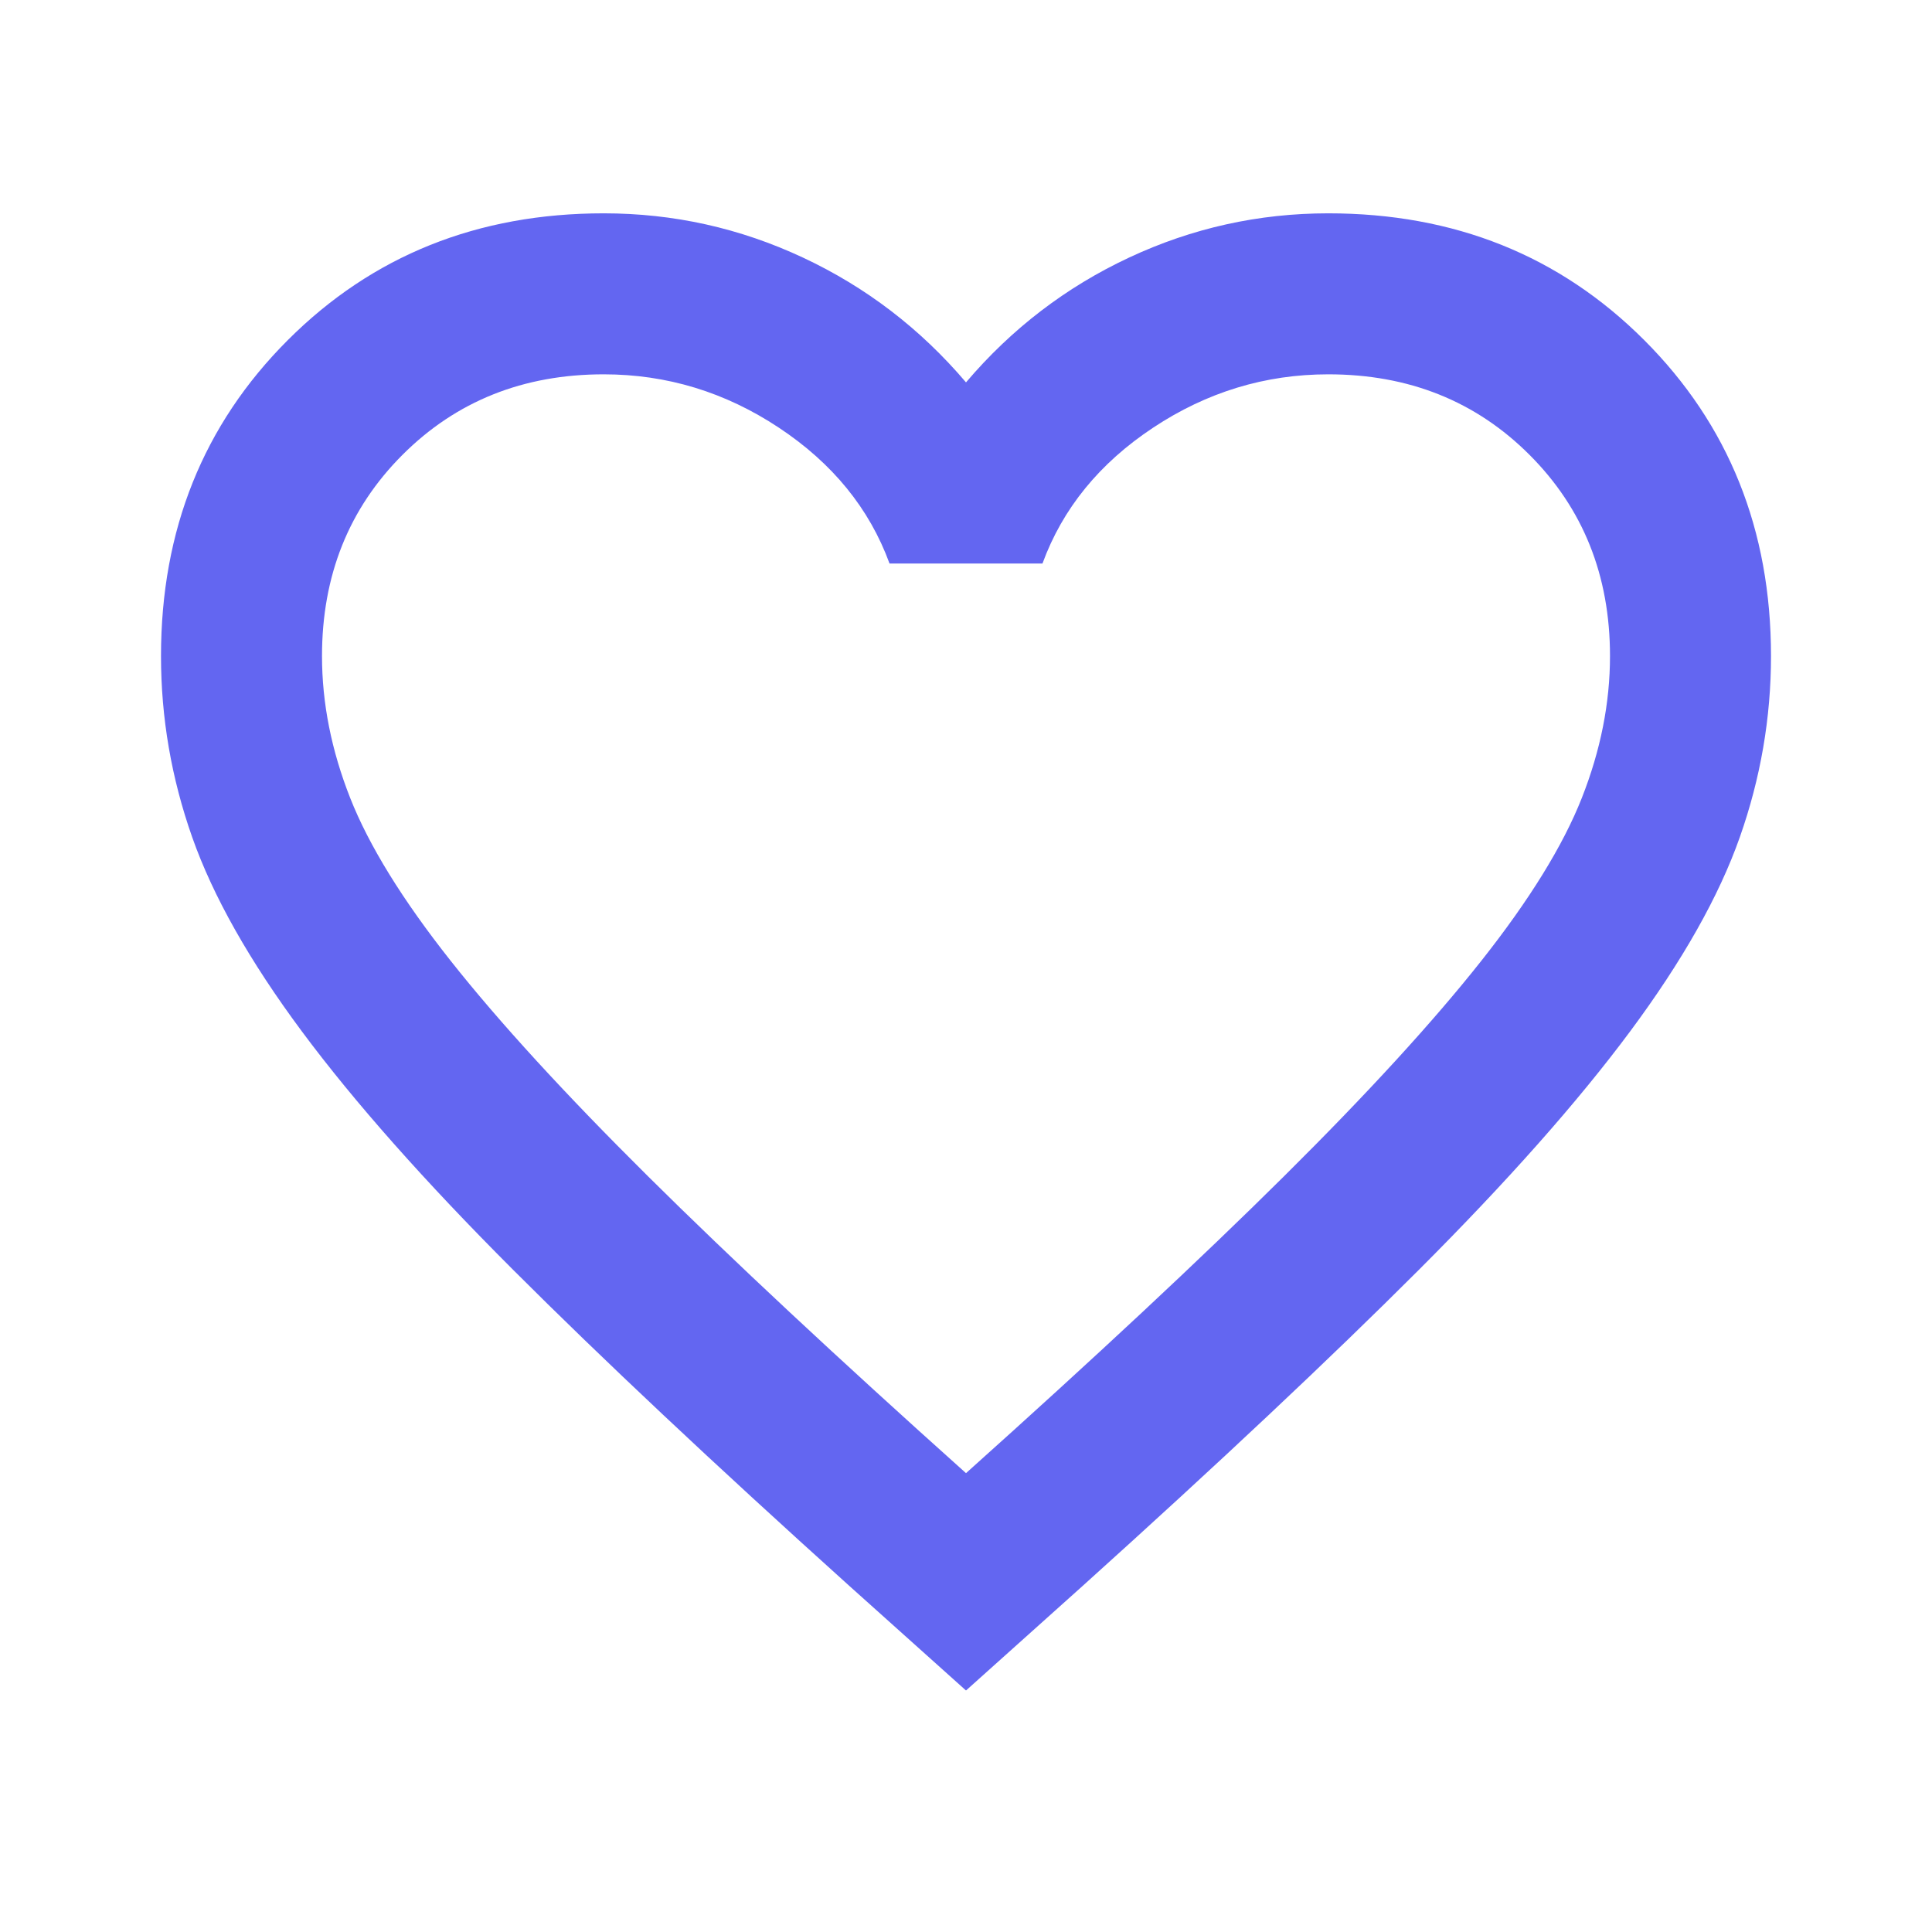
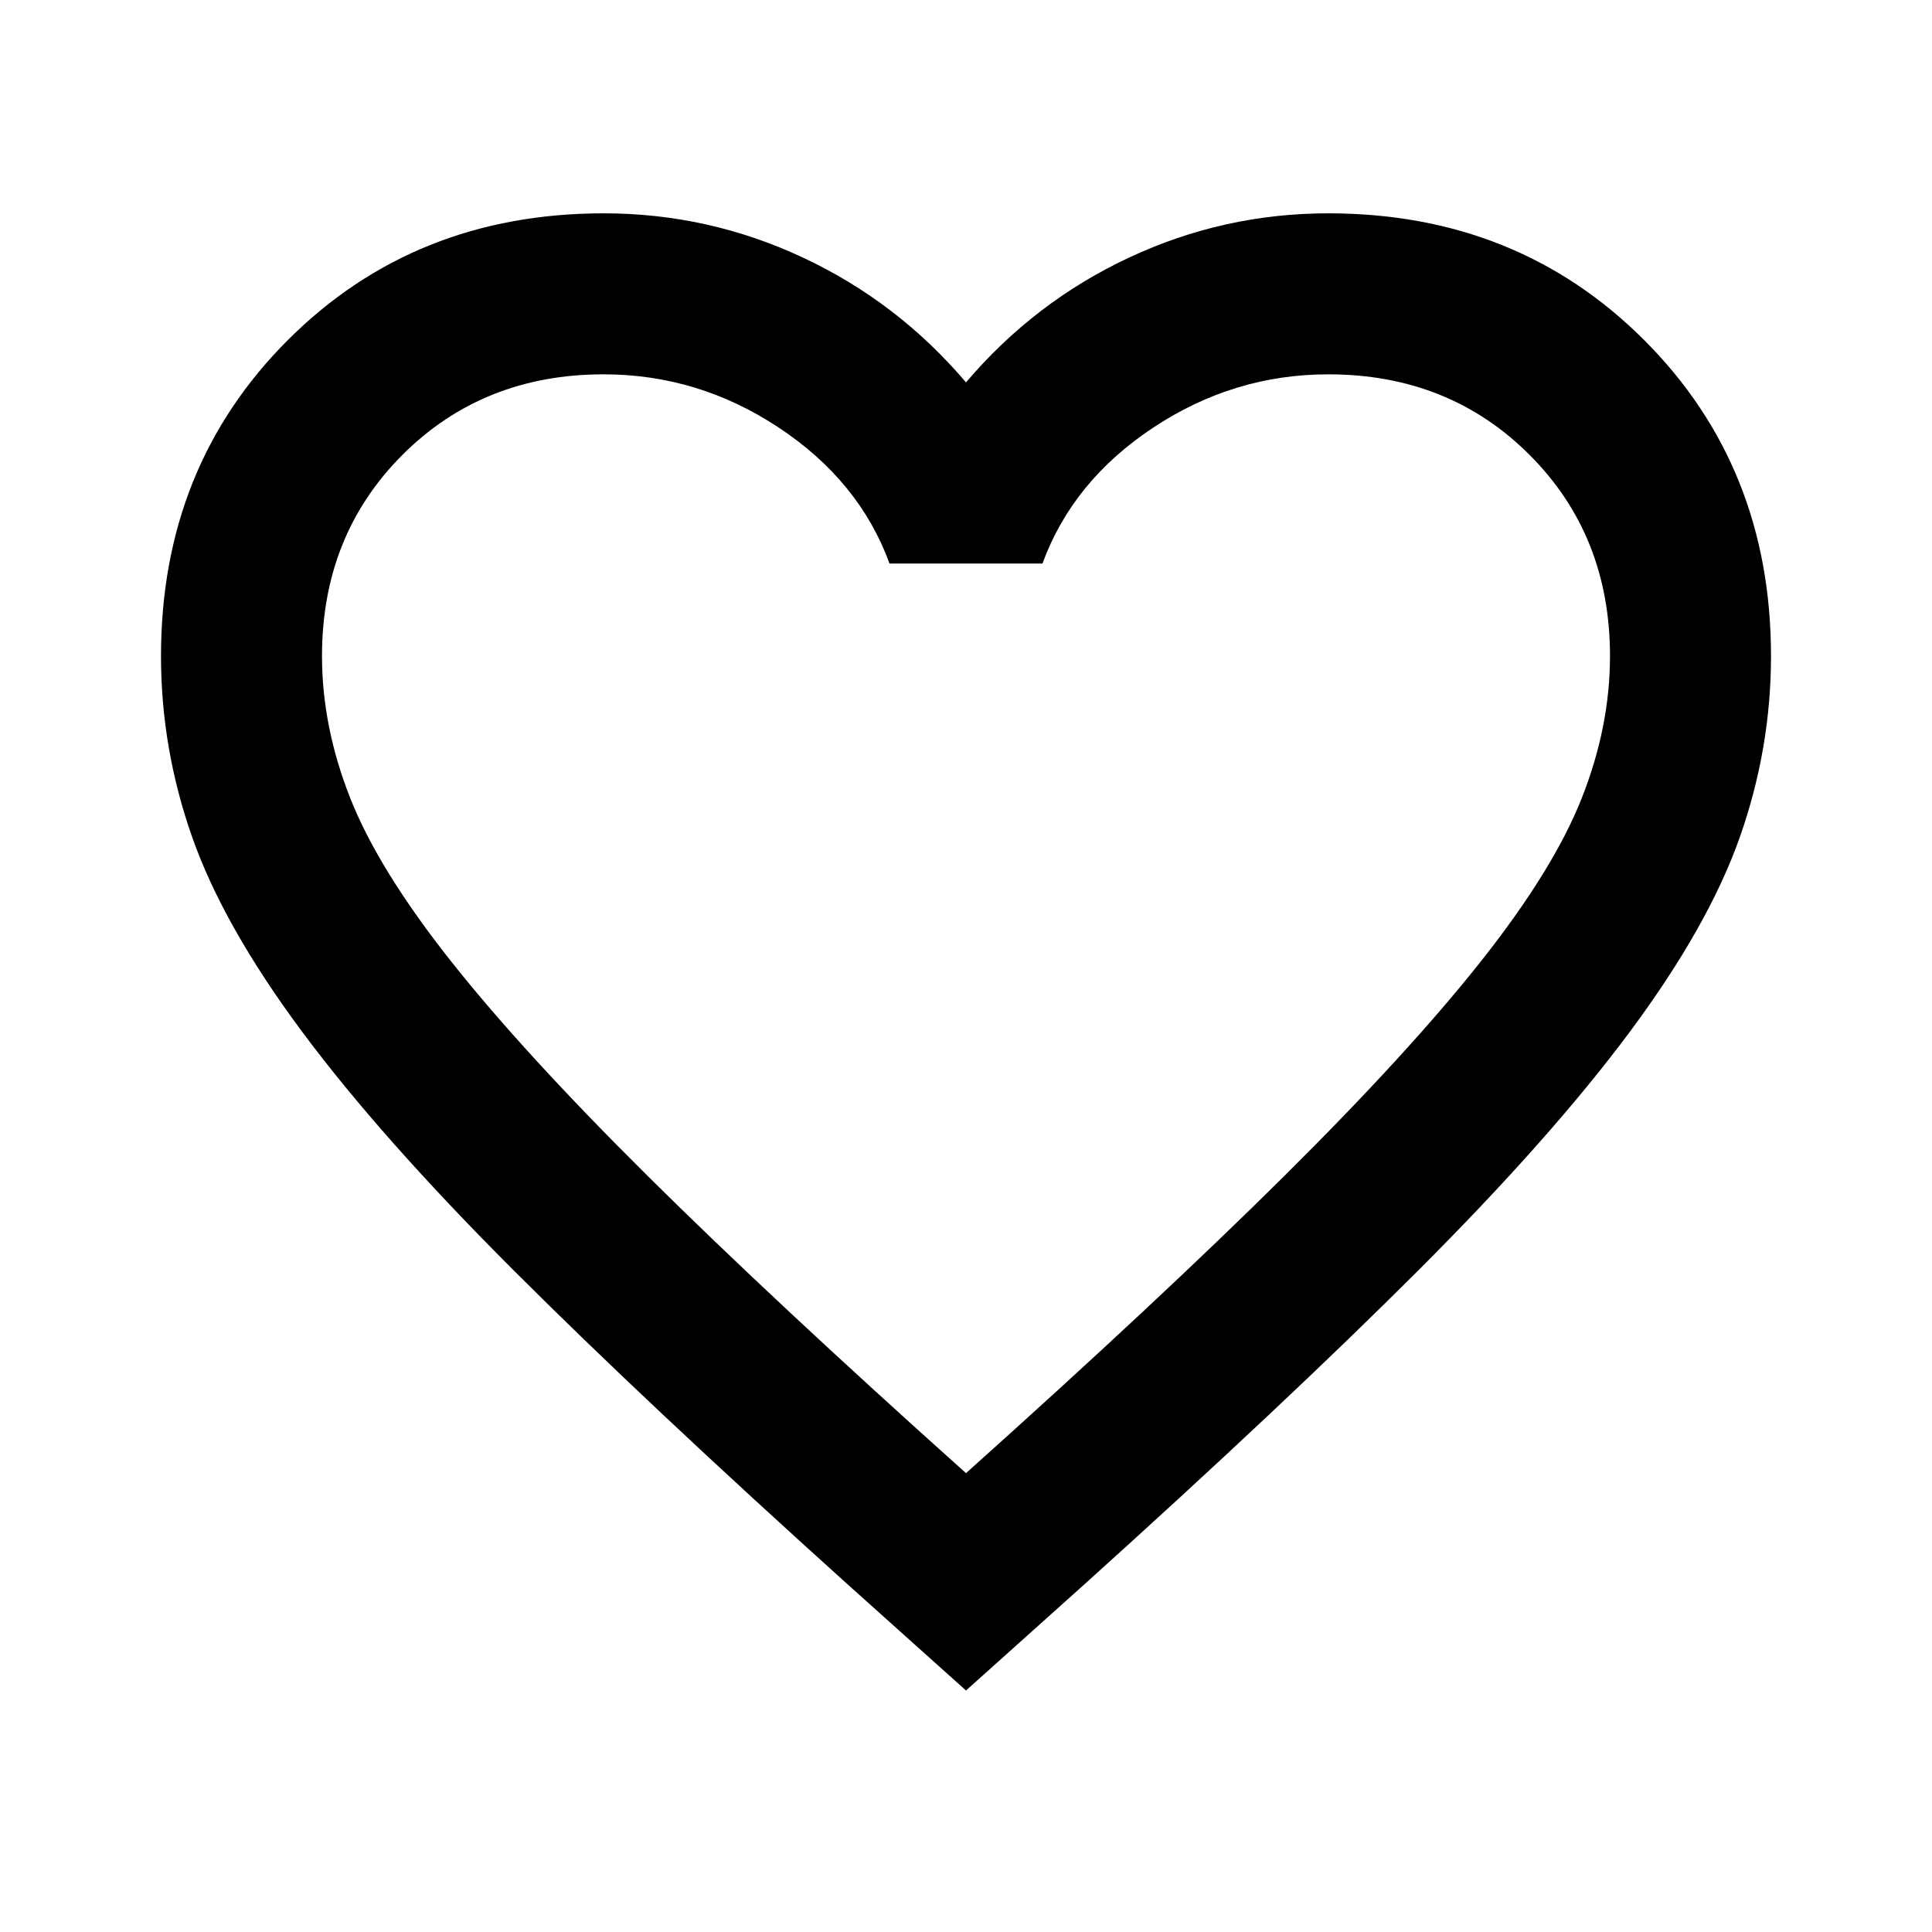
- <svg xmlns="http://www.w3.org/2000/svg" height="24px" viewBox="0 -960 960 960" width="24px" fill="#6366f1">
+ <svg xmlns="http://www.w3.org/2000/svg" height="24px" viewBox="0 -960 960 960" width="24px" fill="currentColor">
  <path d="m480-120-58-52q-101-91-167-157T150-447.5Q111-500 95.5-544T80-634q0-94 63-157t157-63q52 0 99 22t81 62q34-40 81-62t99-22q94 0 157 63t63 157q0 46-15.5 90T810-447.5Q771-395 705-329T538-172l-58 52Zm0-108q96-86 158-147.5t98-107q36-45.5 50-81t14-70.5q0-60-40-100t-100-40q-47 0-87 26.5T518-680h-76q-15-41-55-67.5T300-774q-60 0-100 40t-40 100q0 35 14 70.5t50 81q36 45.5 98 107T480-228Zm0-273Z" />
</svg>
